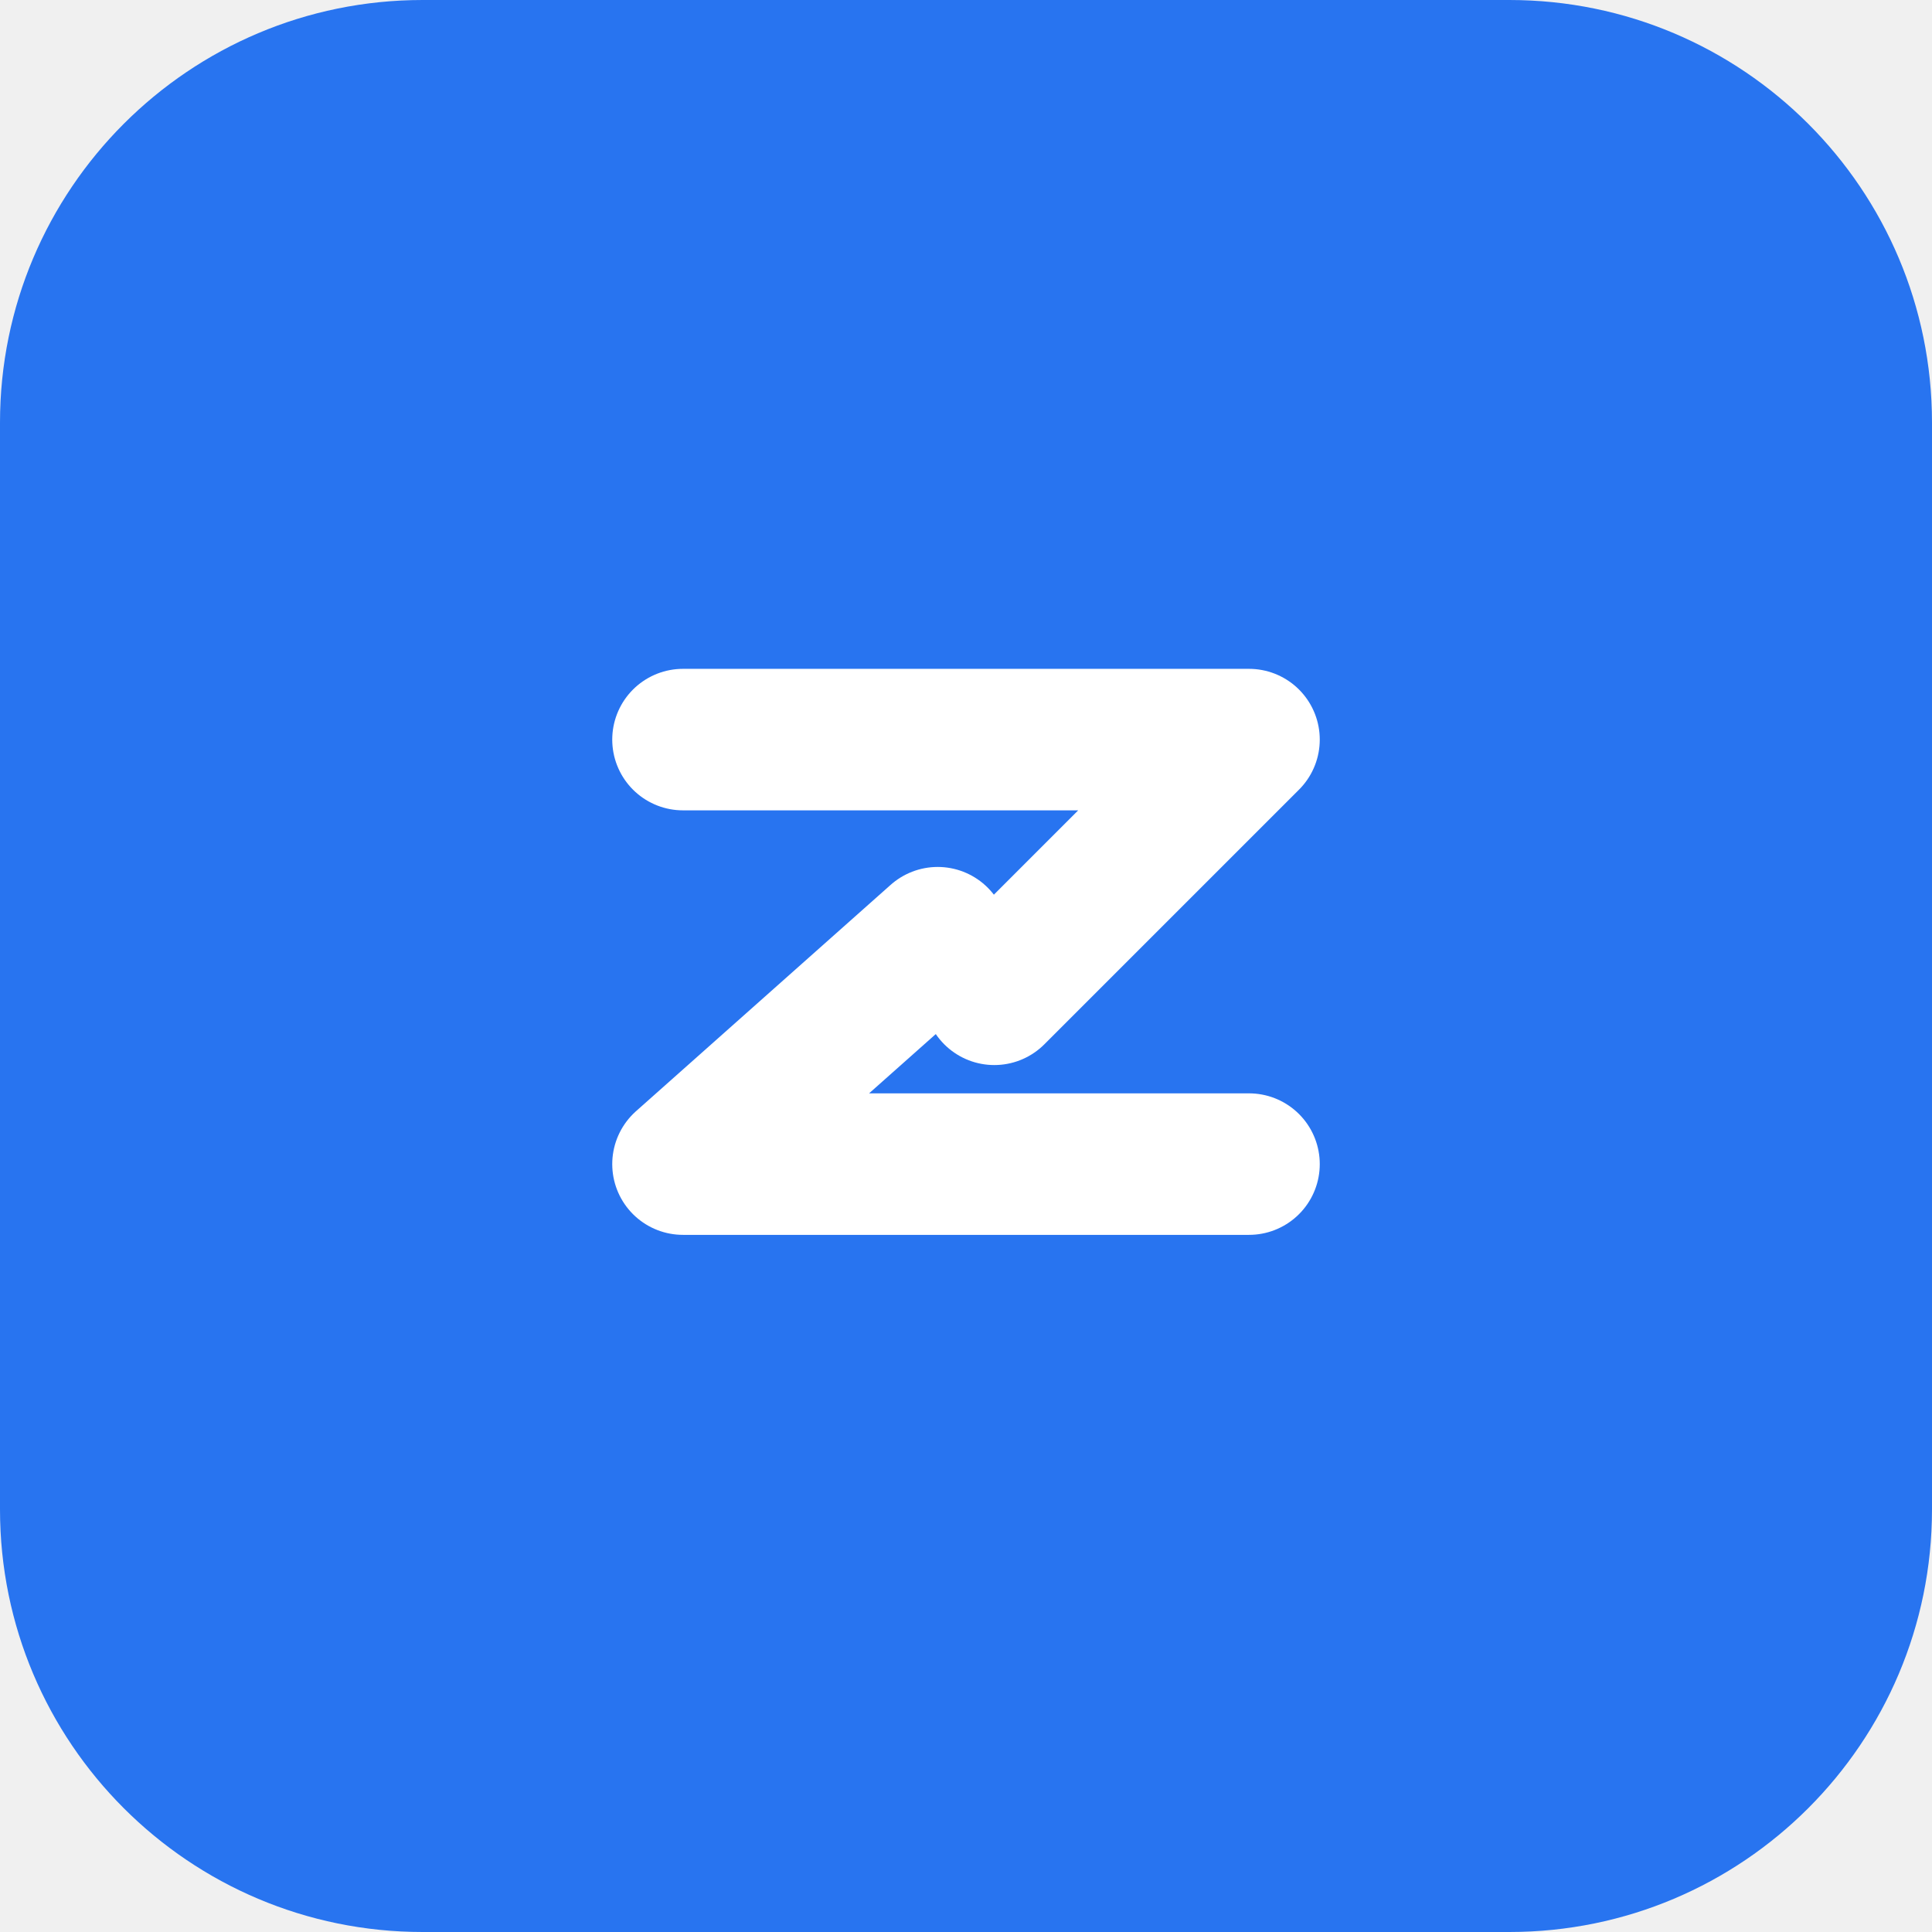
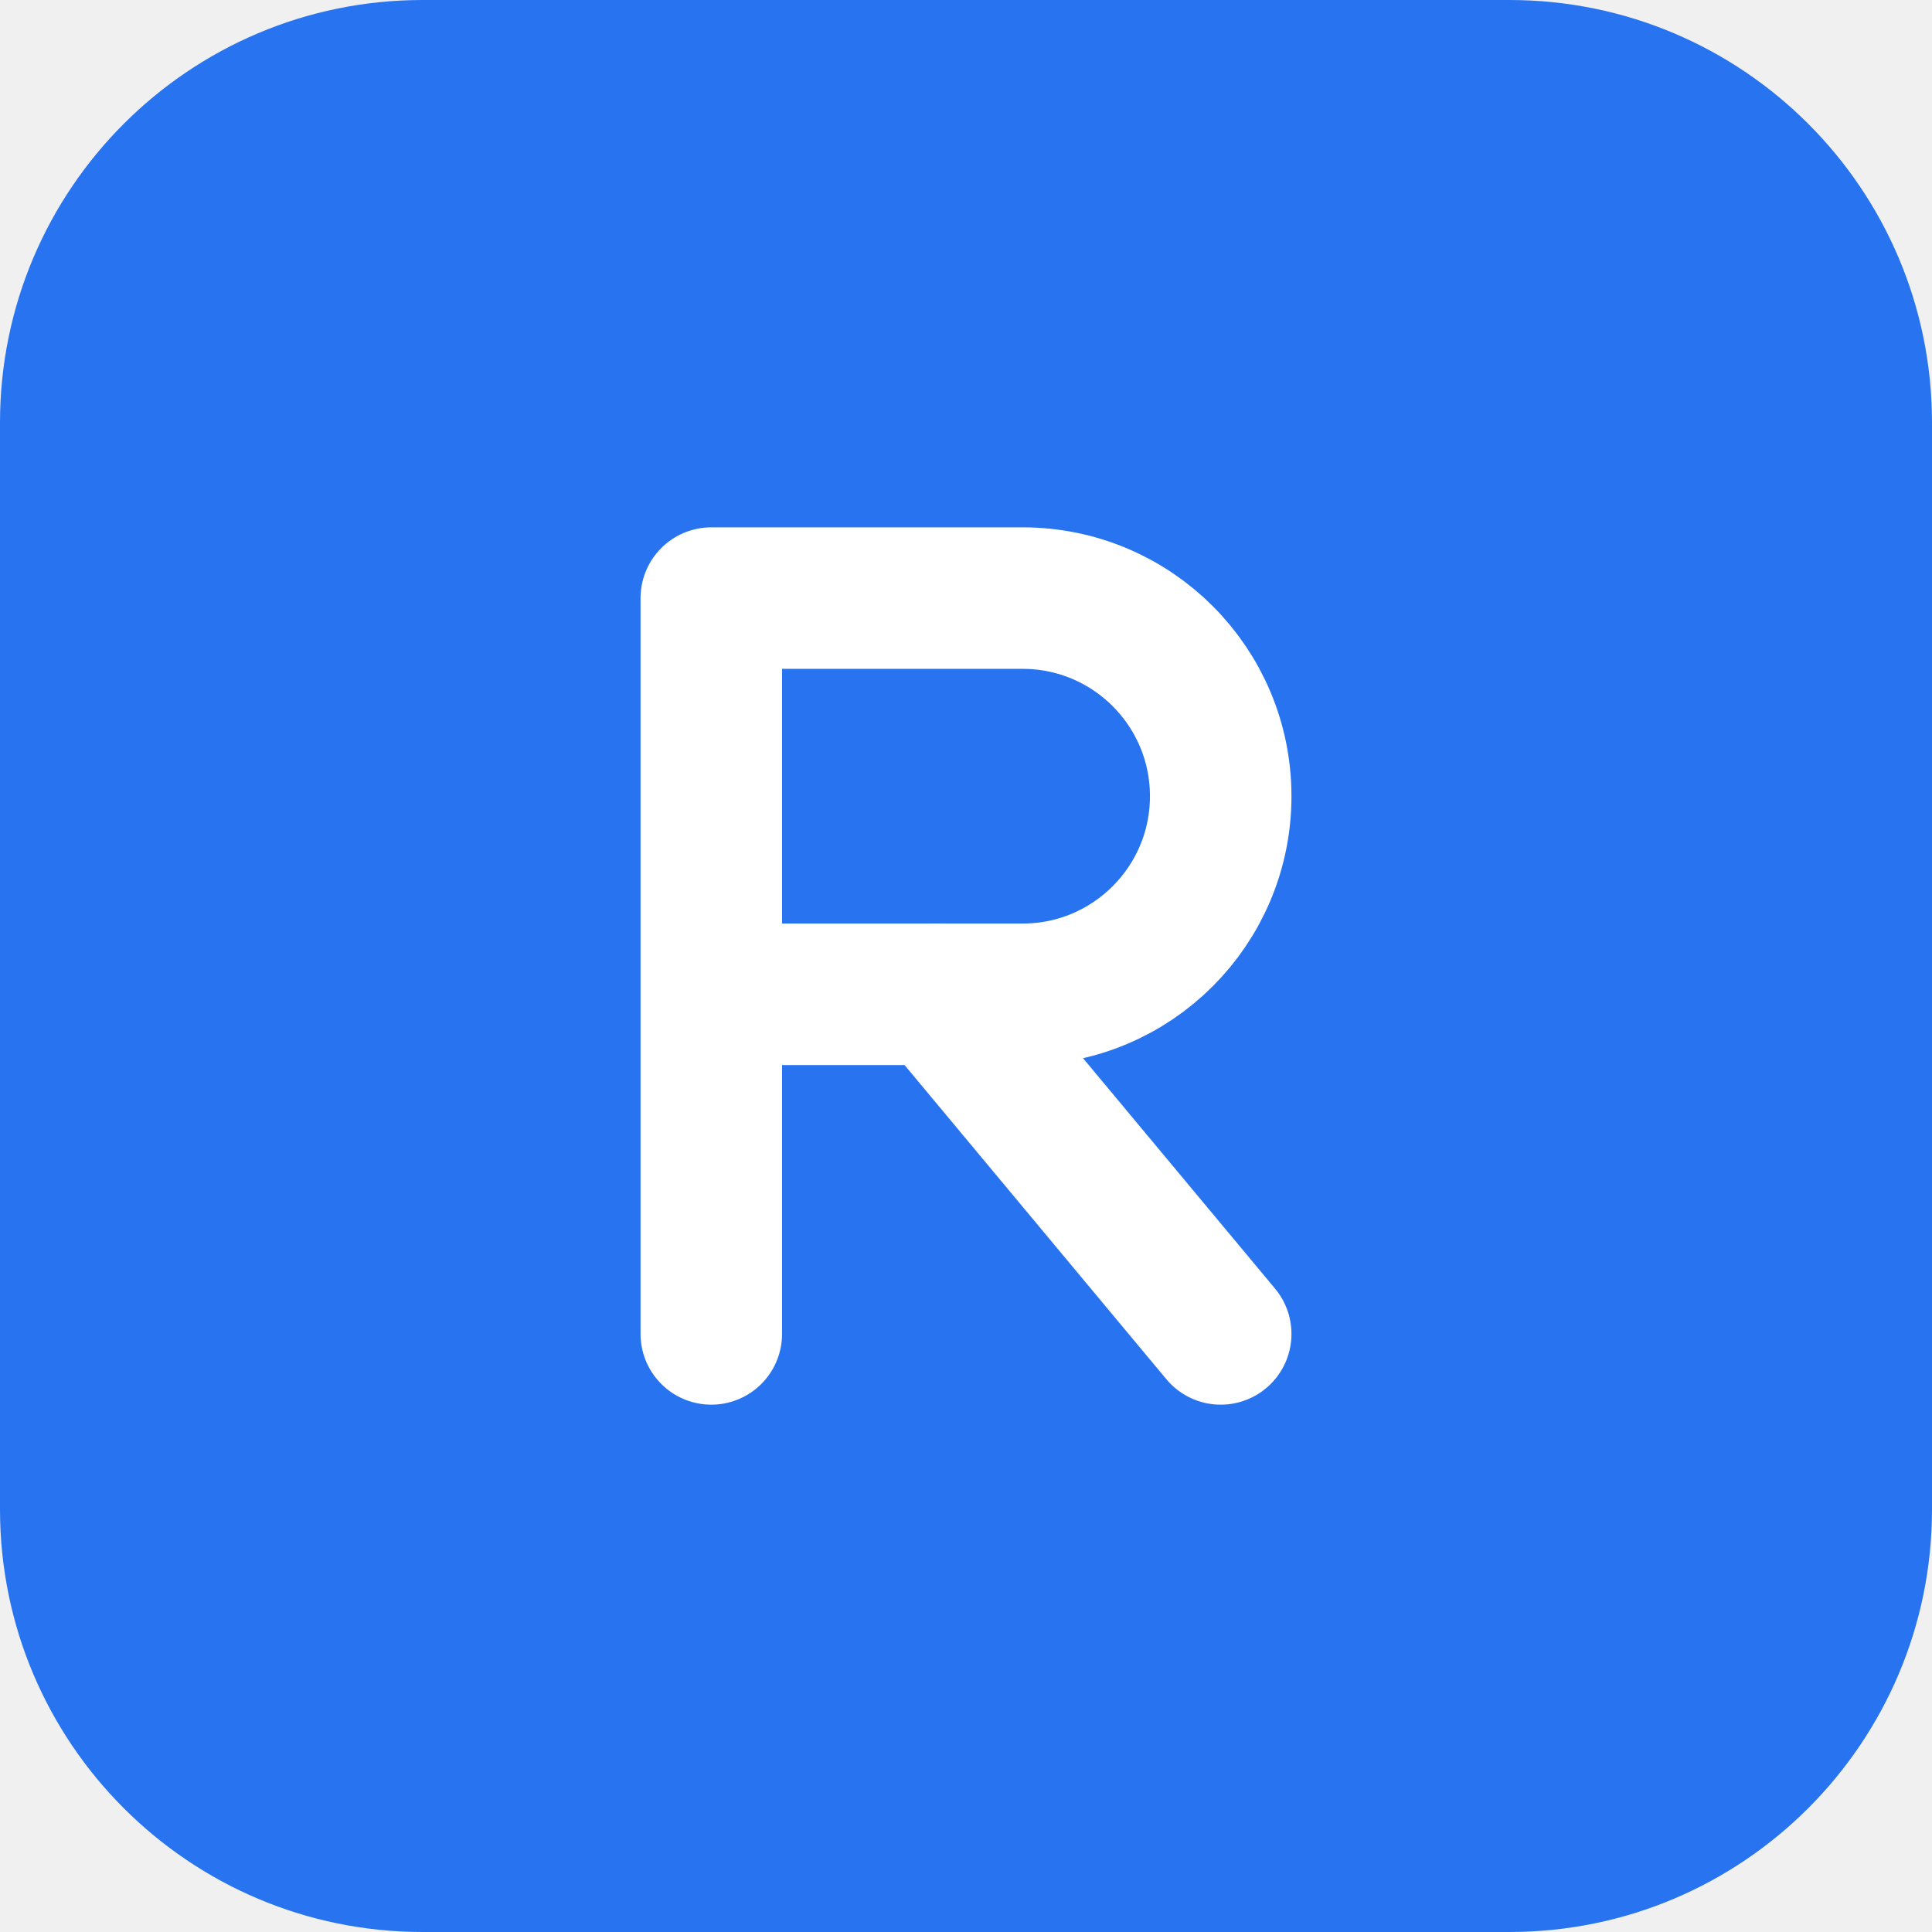
<svg xmlns="http://www.w3.org/2000/svg" viewBox="0 0 512 512" width="512" height="512">
  <rect width="512" height="512" rx="112" fill="#2874f0" />
  <g transform="matrix(15, 0, 0, 15, 76, 76)">
    <svg viewBox="0 0 24 24" width="24" height="24" fill="none" stroke="white" stroke-width="2.5" stroke-linecap="round" stroke-linejoin="round">
-       <path d="M7 8h10l-4.5 4.5" />
-       <path d="M11.5 11.5l-4.5 4H17" />
+       <path d="M7.5 18.5v-13h5.5a3.5 3.5 0 0 1 0 7h-5.5" />
+       <path d="M11.5 12.5l5 6" />
    </svg>
  </g>
</svg>
